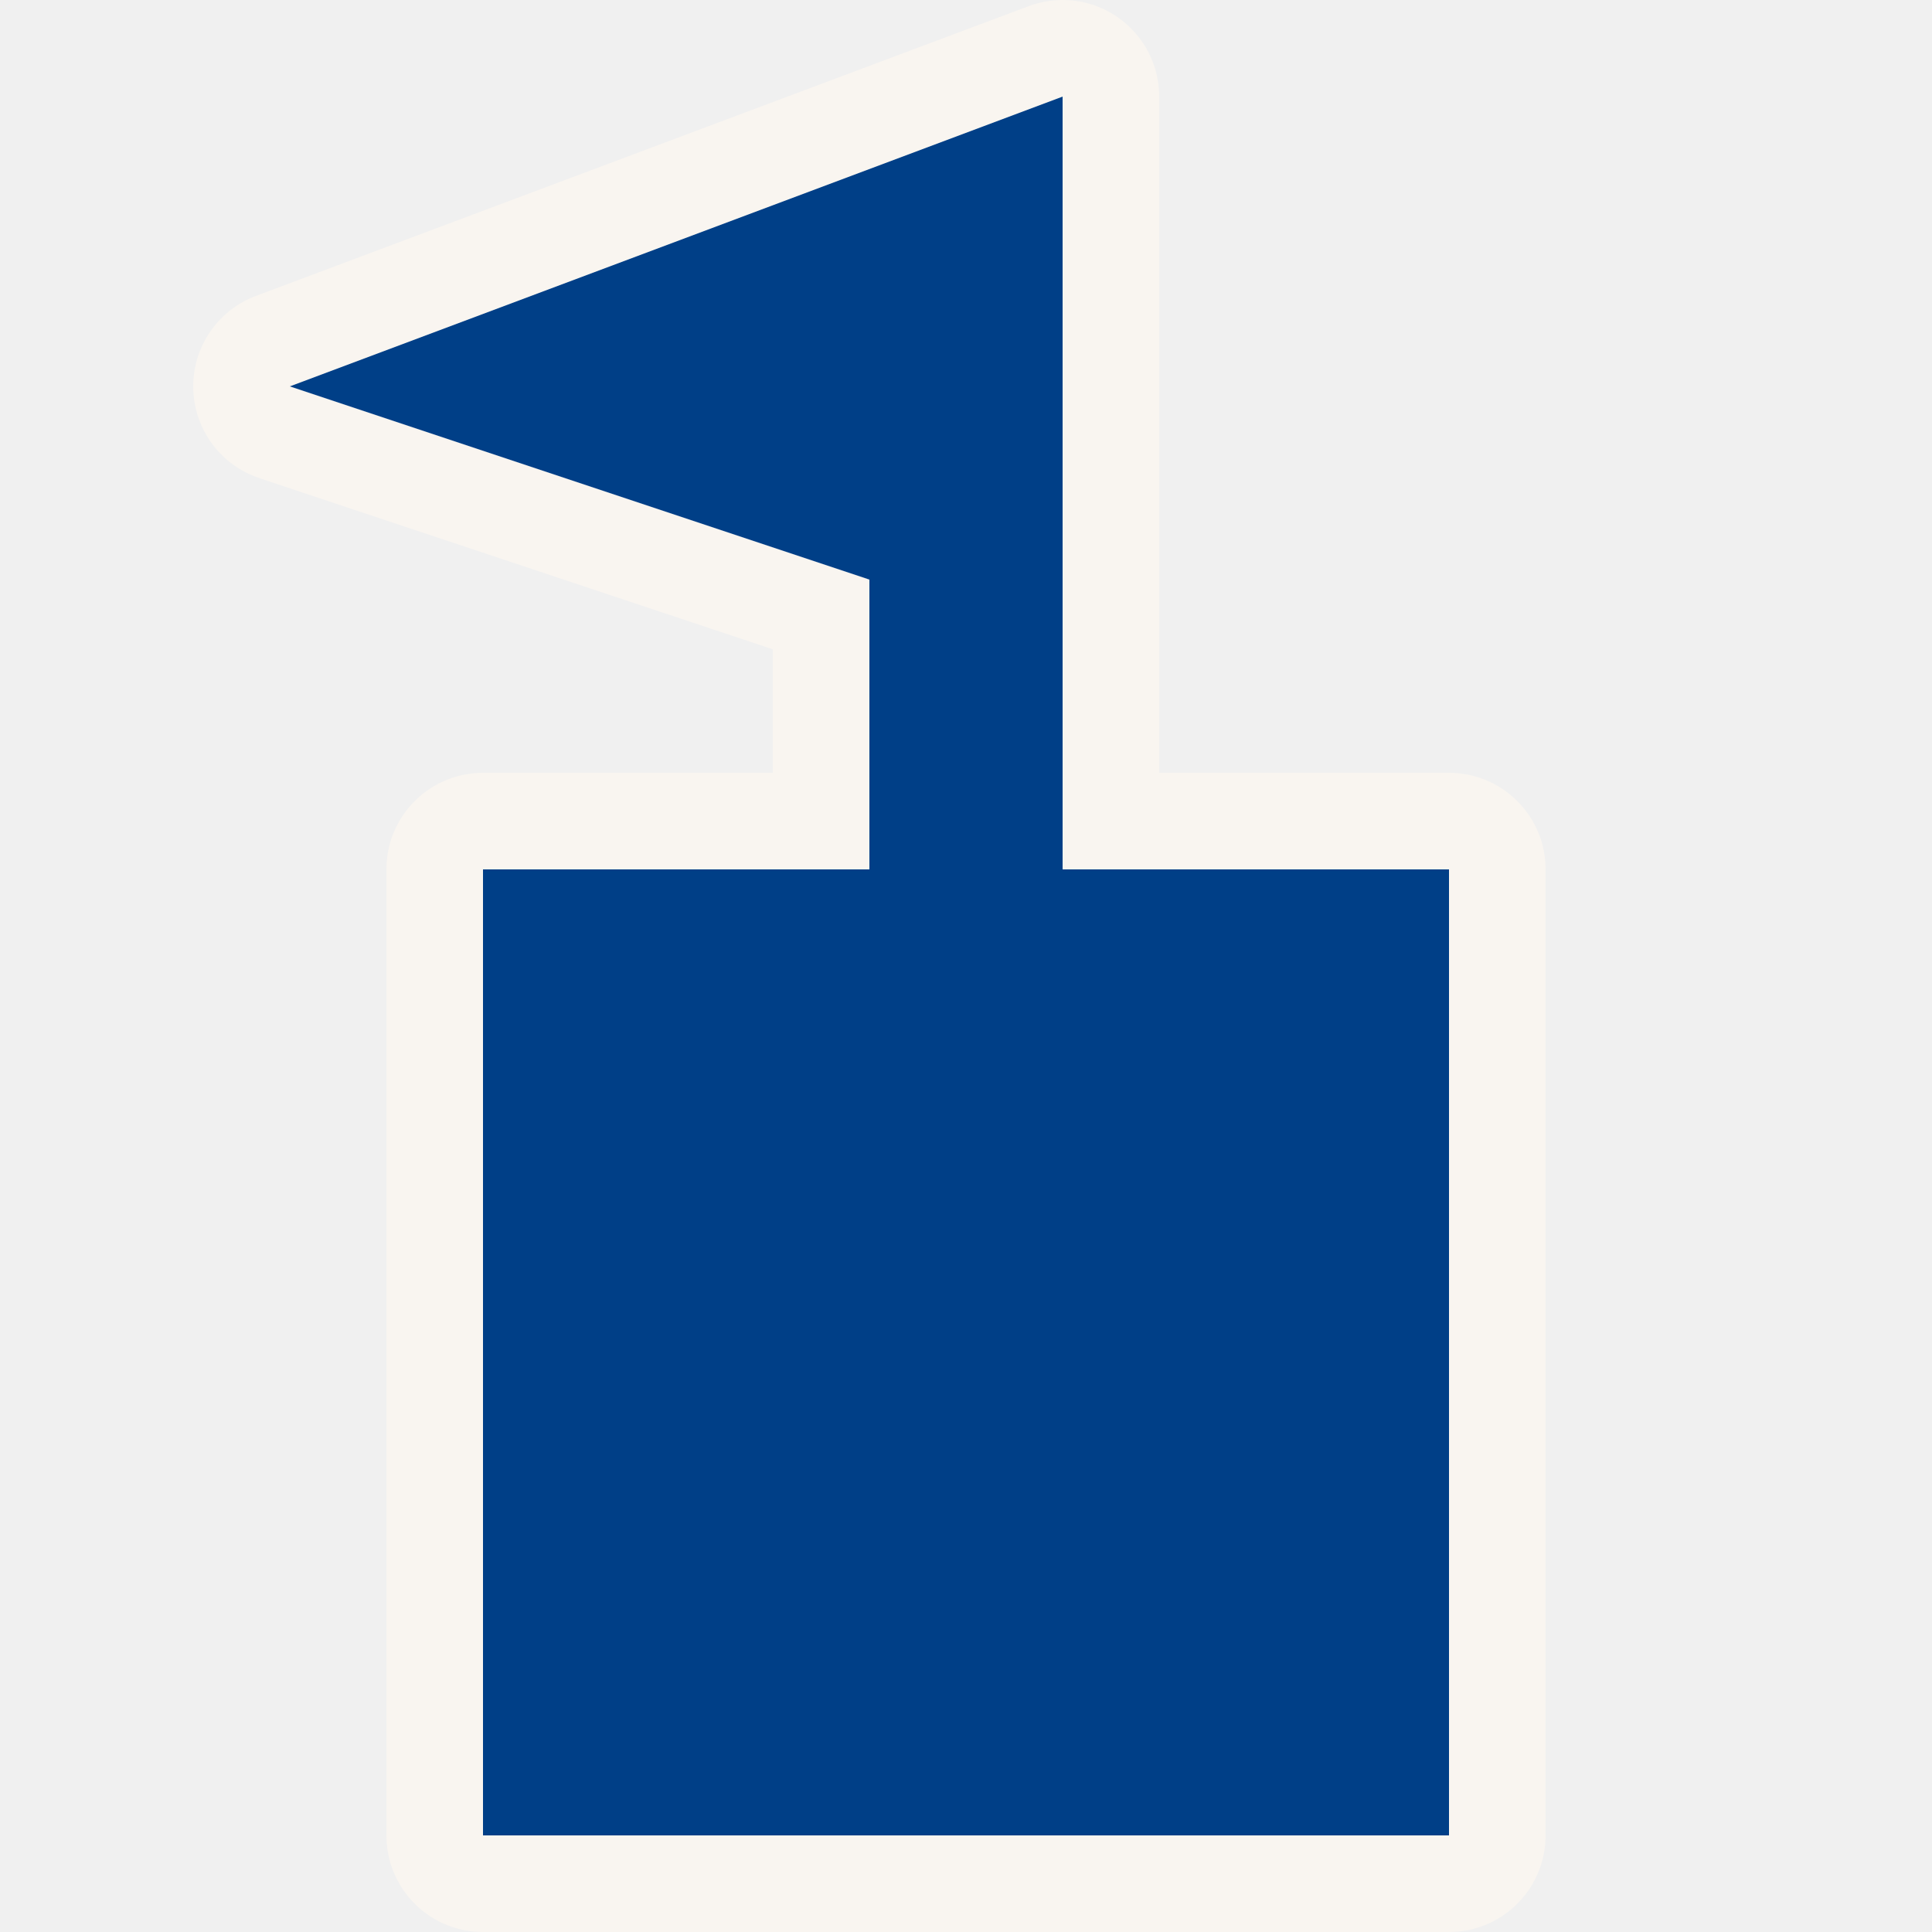
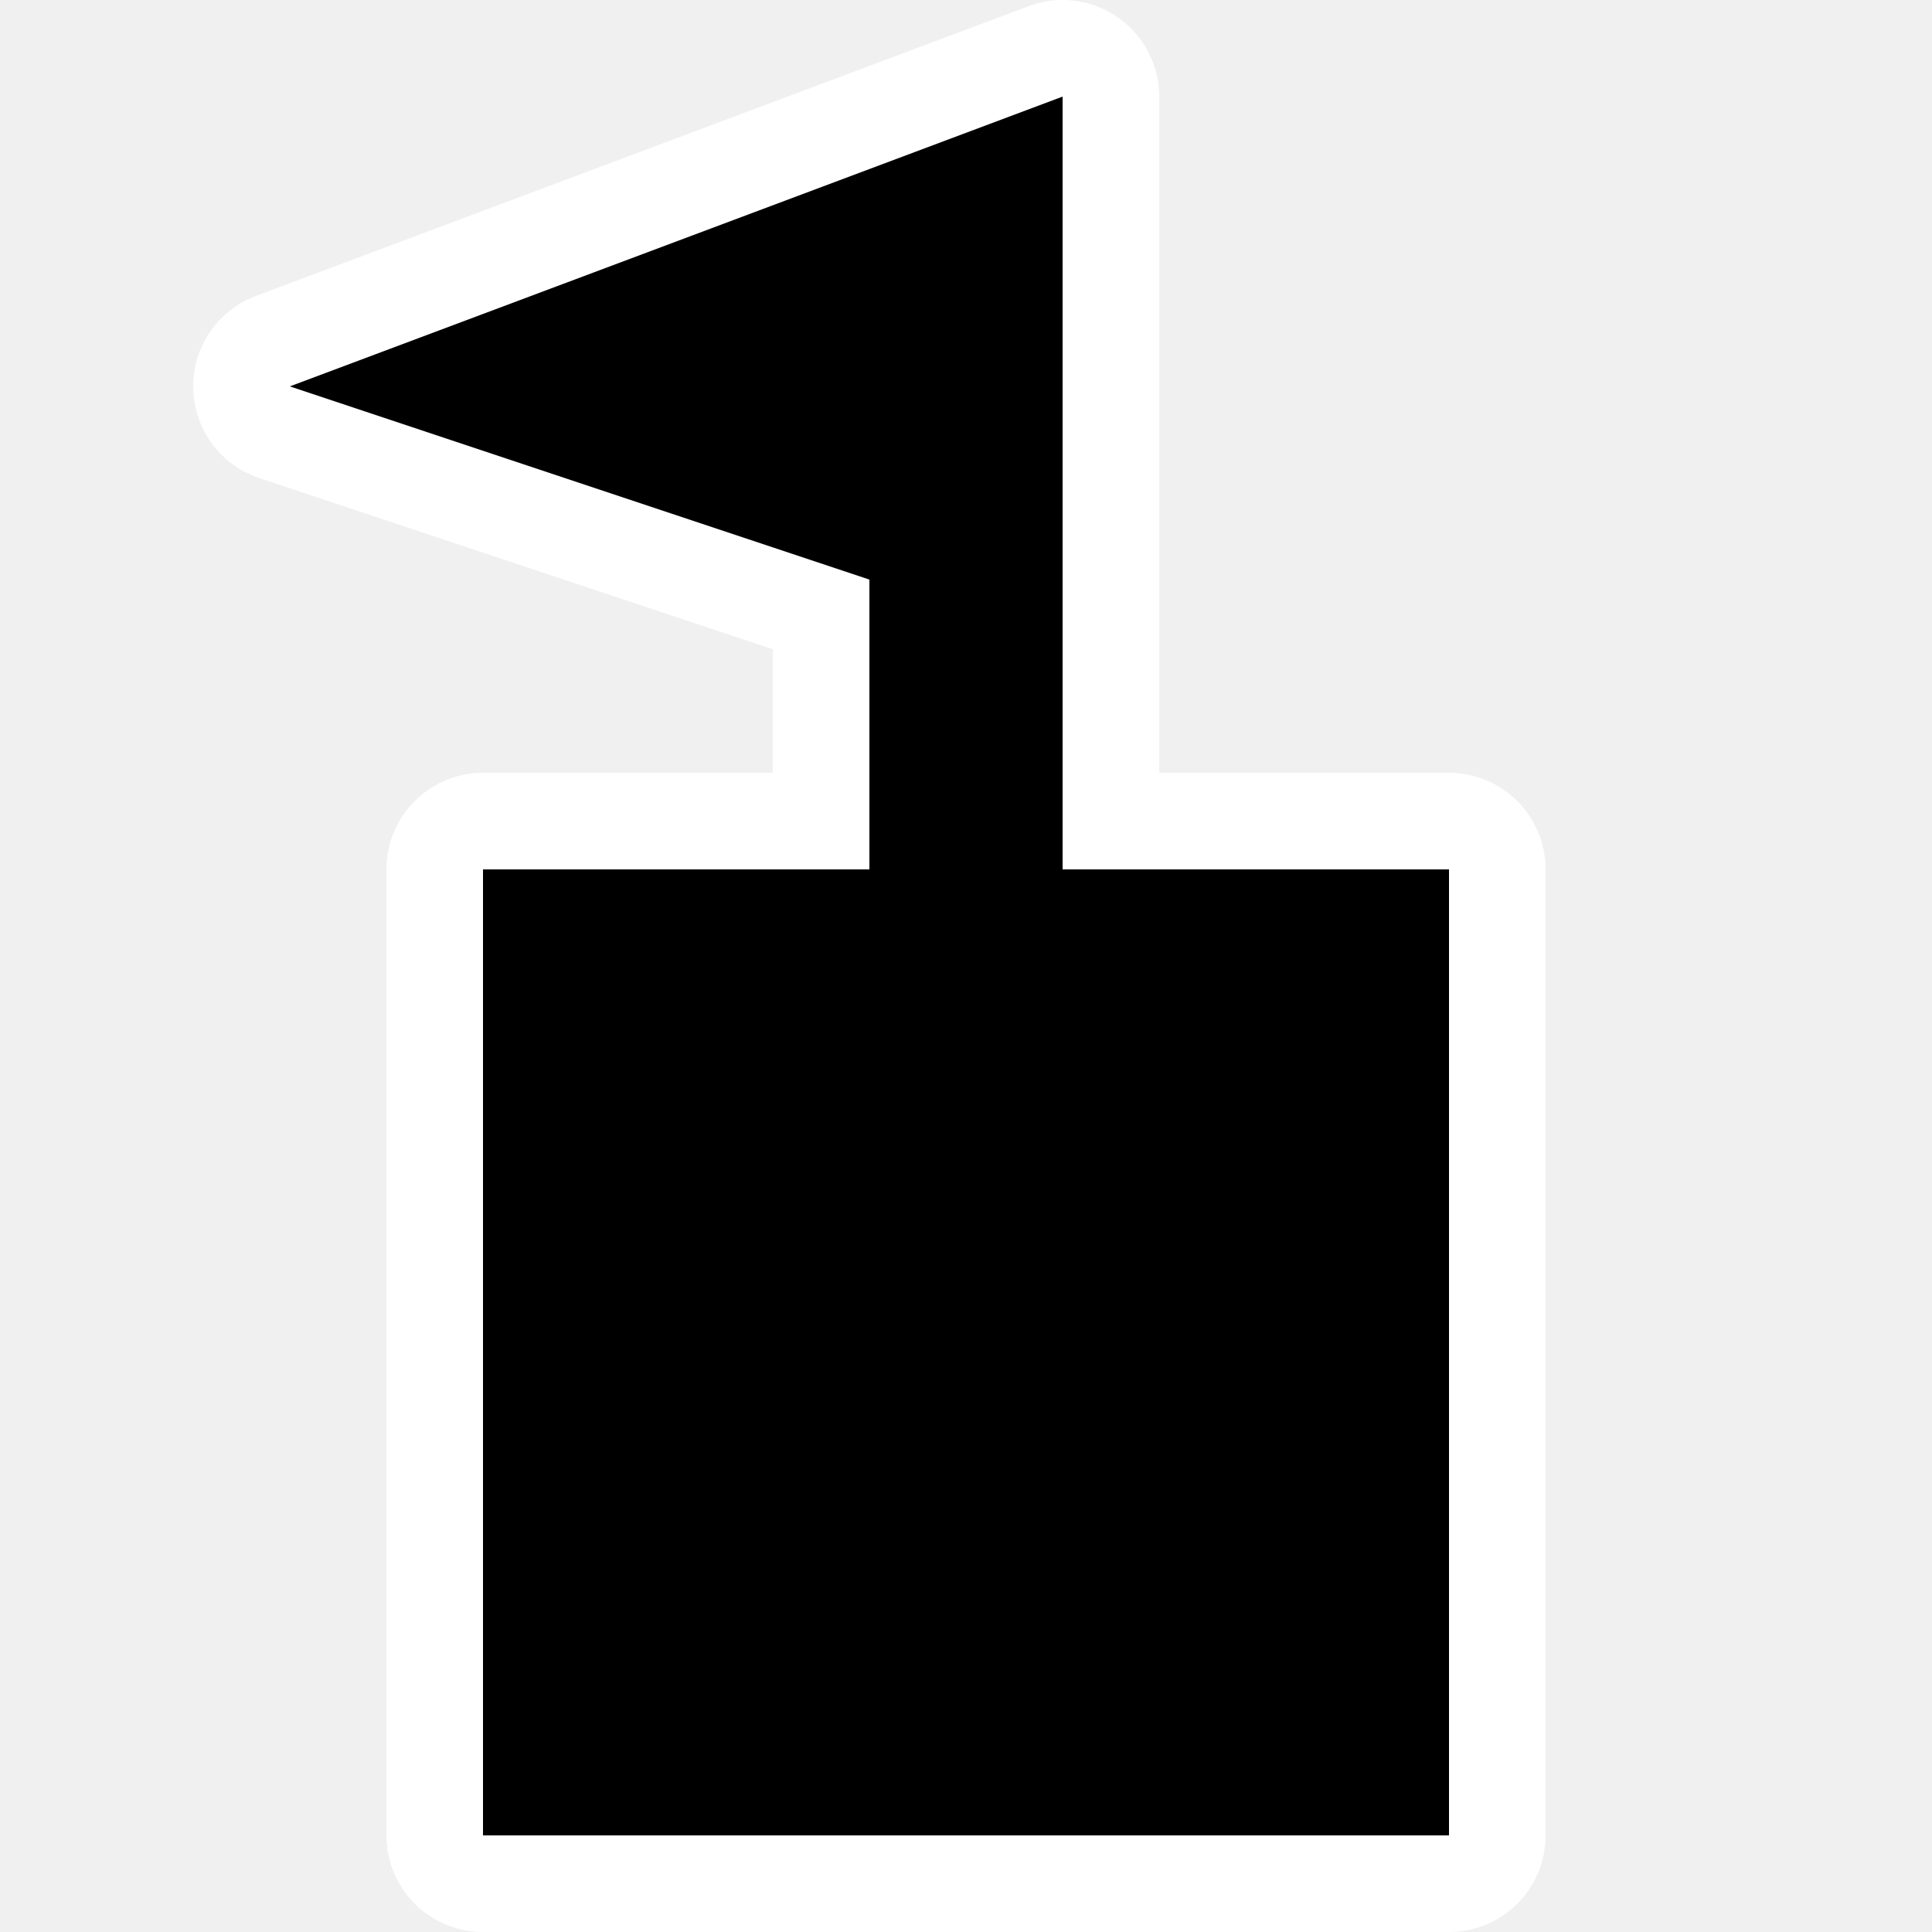
<svg xmlns="http://www.w3.org/2000/svg" width="20" height="20">
  <g style="display:inline;stroke:#000;stroke-opacity:0">
-     <path style="display:inline;fill:#003f87;fill-opacity:1;stroke:#f9f5f0;stroke-width:2;stroke-linecap:round;stroke-linejoin:round;stroke-dasharray:none;stroke-opacity:1;paint-order:stroke markers fill" d="M 11,1 3,4 9,6 Z M 5,9 V 19 H 15 V 9 Z M 9,6 v 3 h 2 V 1 Z" />
+     <path style="display:inline;fill:#000;fill-opacity:1;stroke:#fff;stroke-width:2;stroke-linecap:round;stroke-linejoin:round;stroke-dasharray:none;stroke-opacity:1;paint-order:stroke markers fill" d="M 11,1 3,4 9,6 Z M 5,9 V 19 H 15 V 9 Z M 9,6 v 3 h 2 V 1 Z" />
  </g>
</svg>
